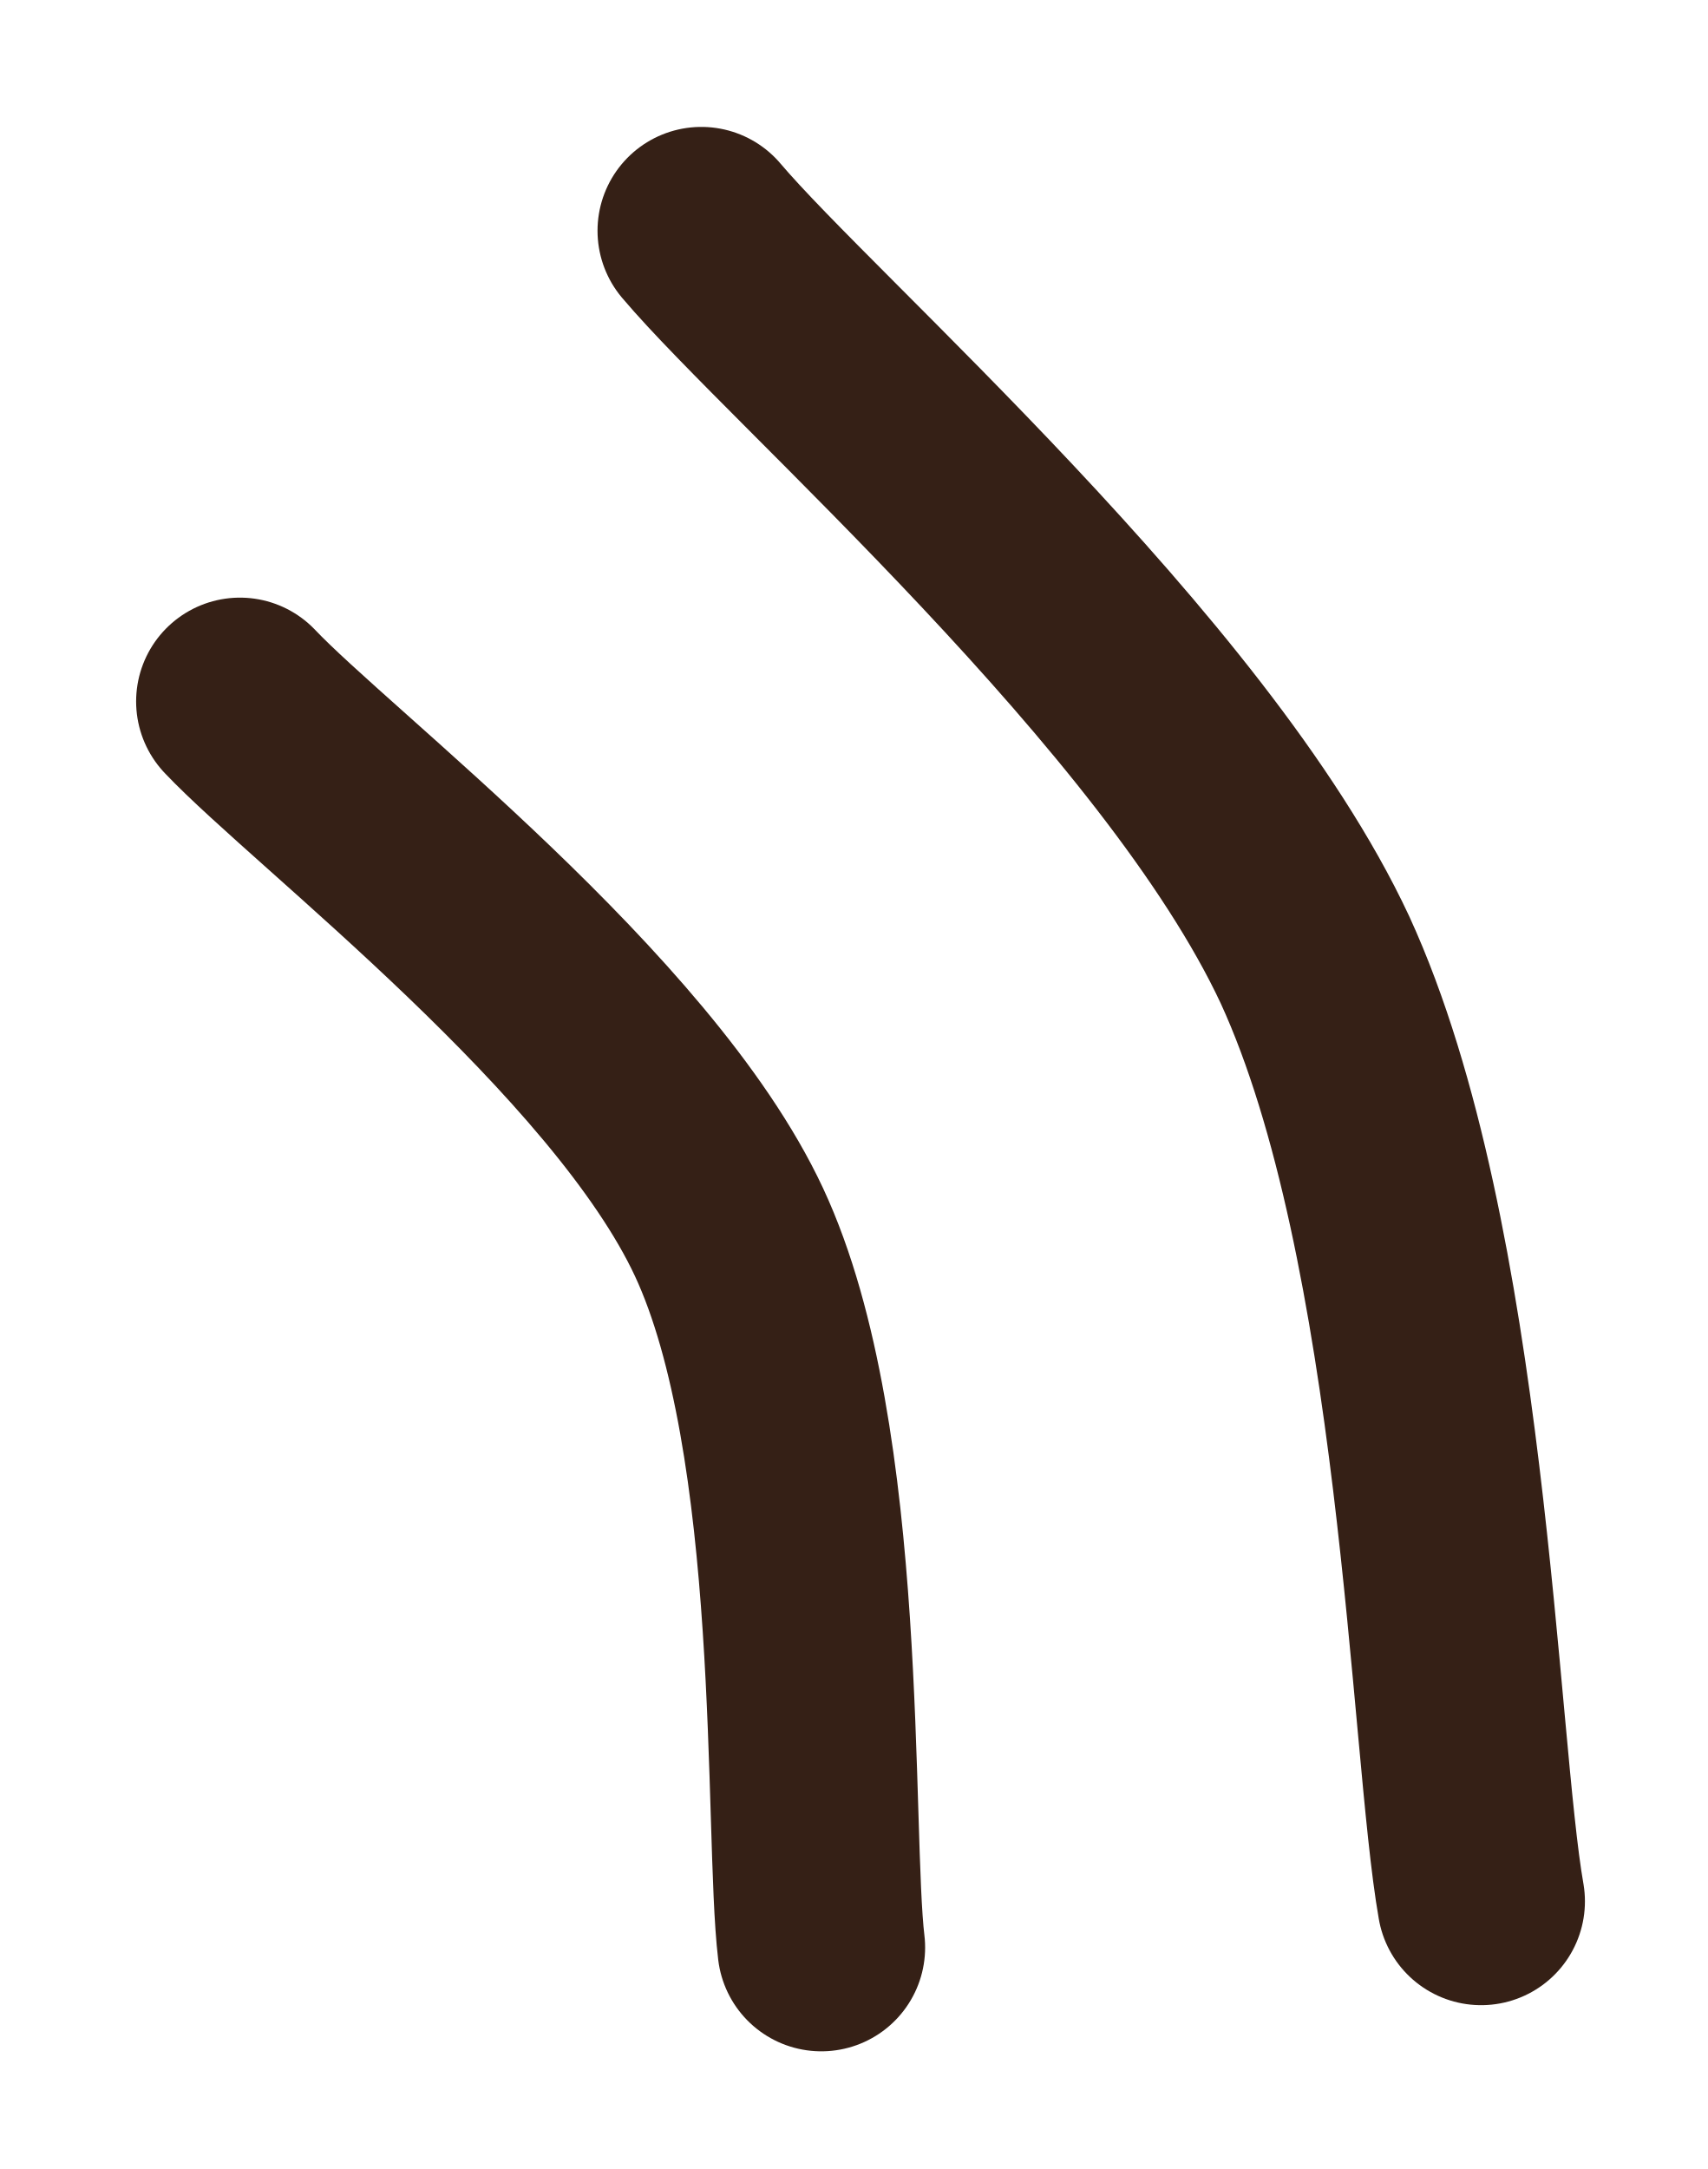
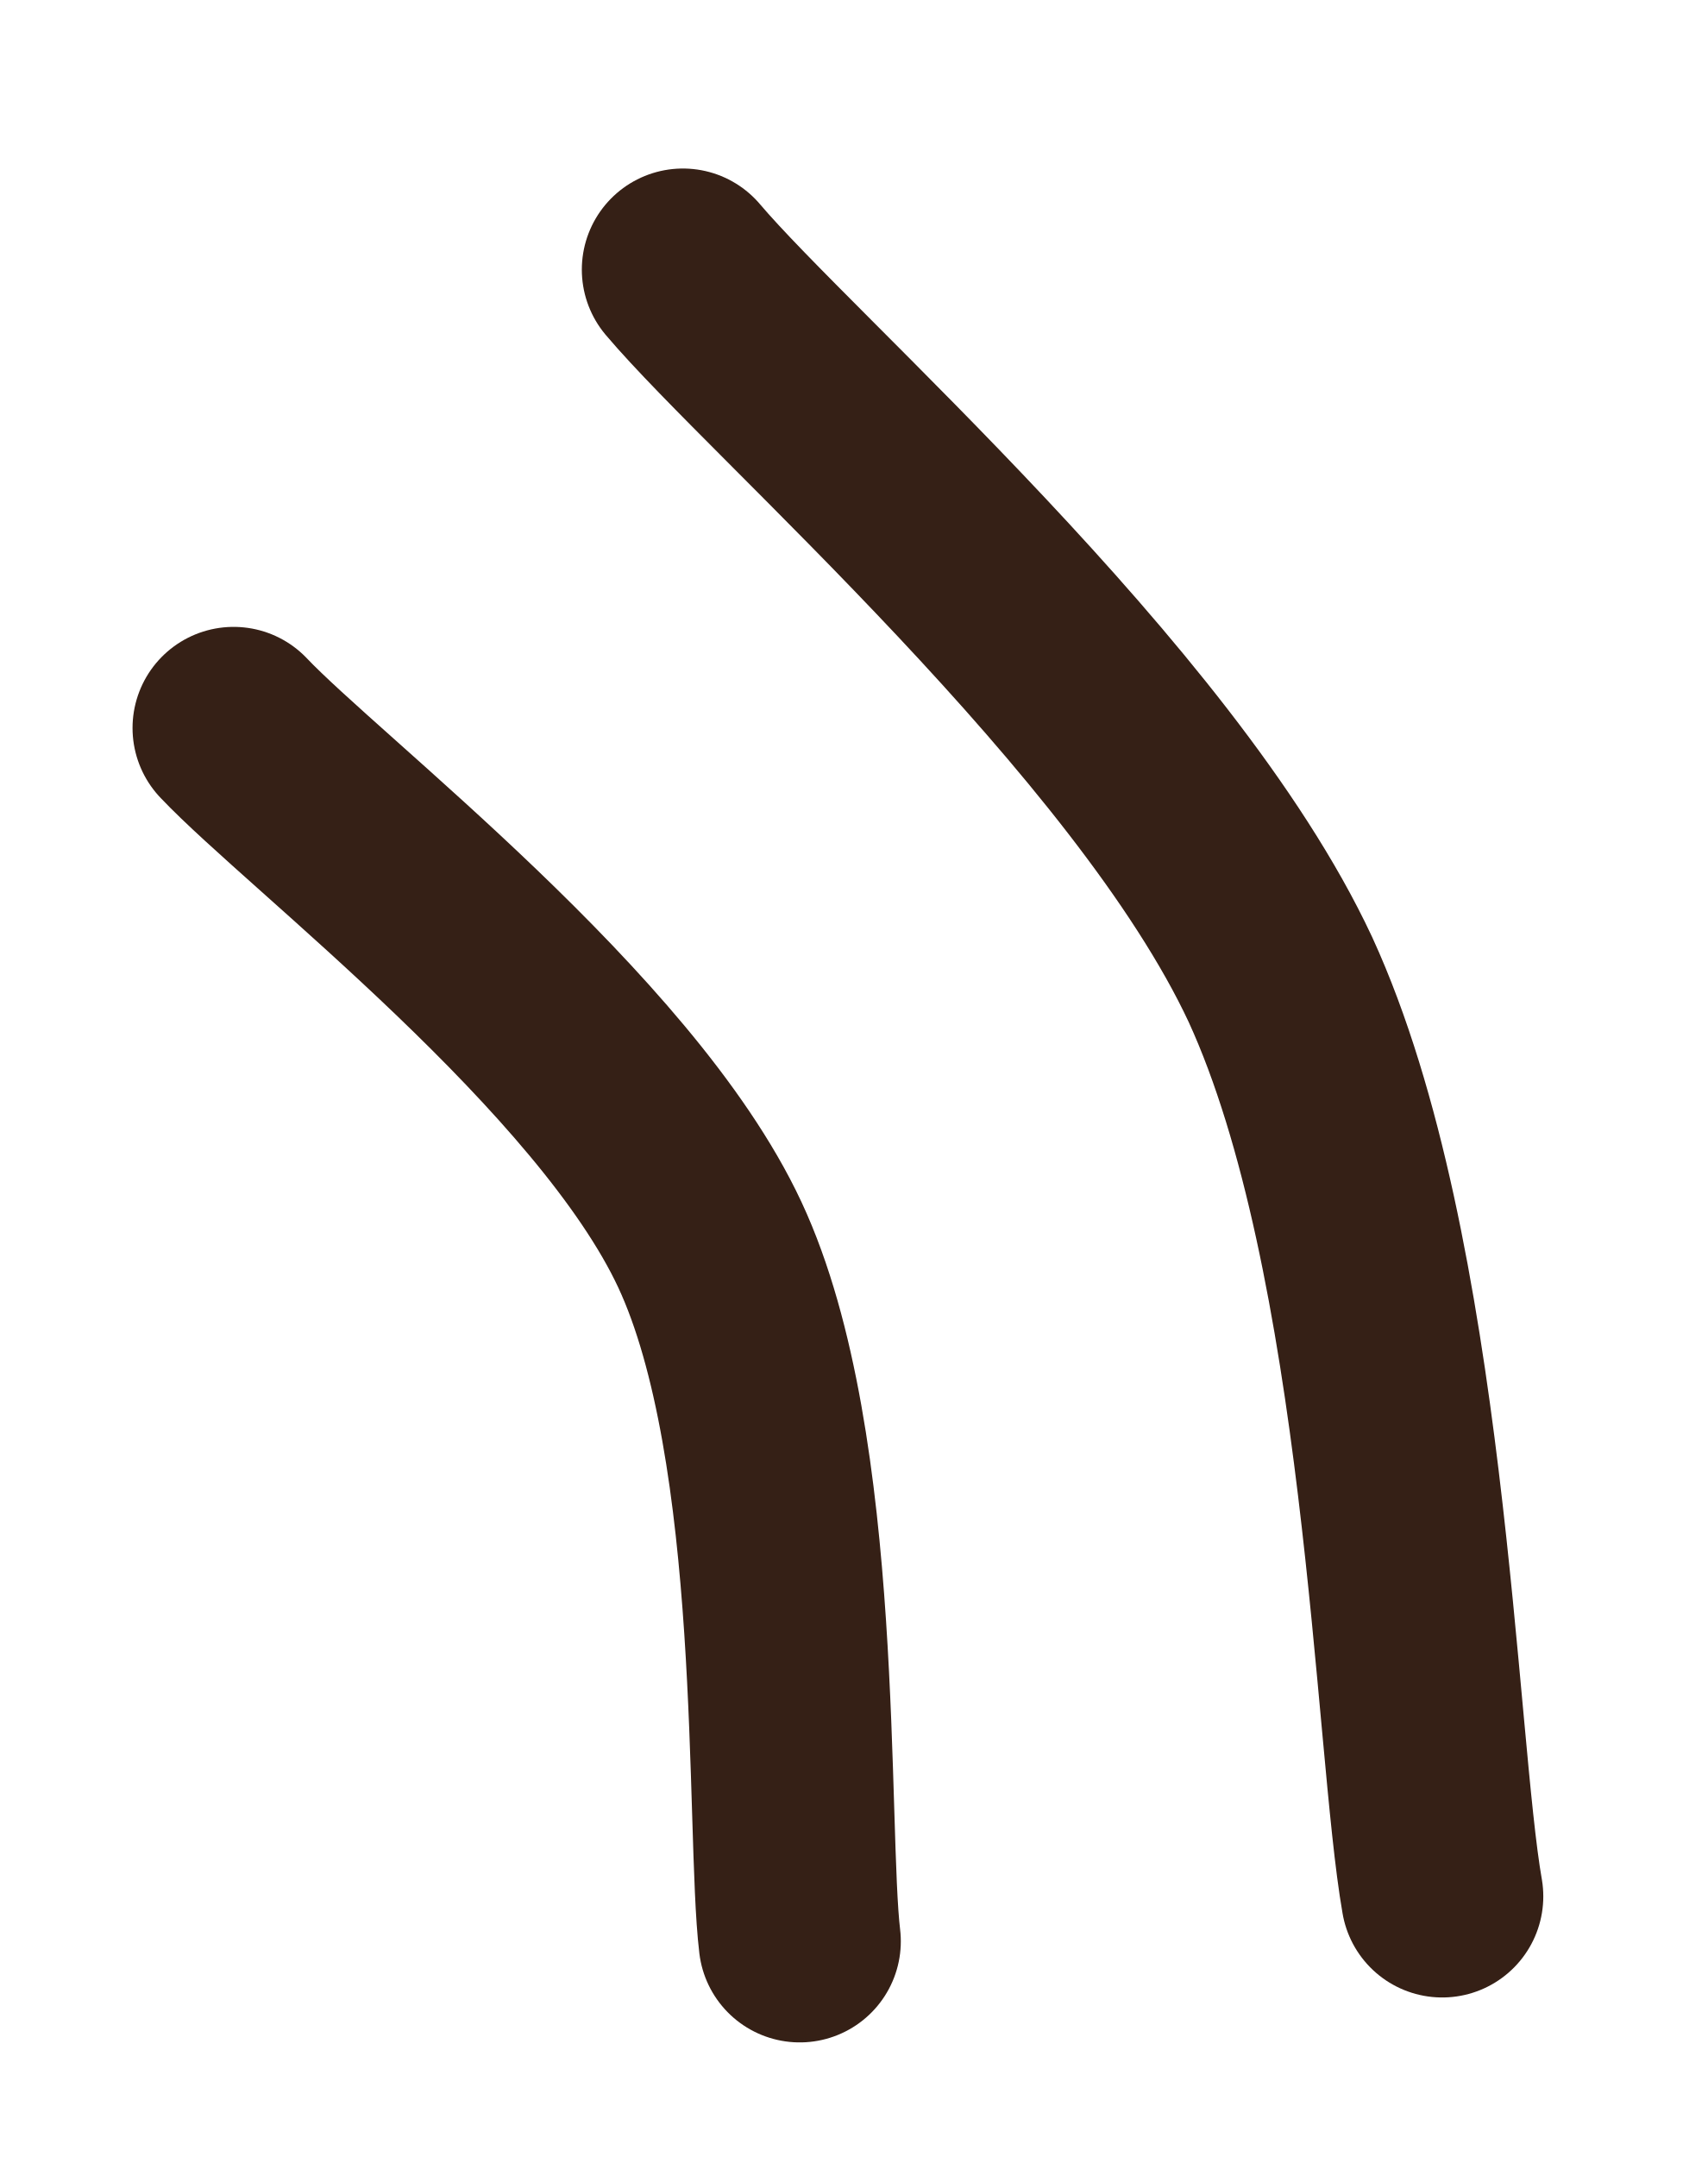
- <svg xmlns="http://www.w3.org/2000/svg" width="37" height="47" viewBox="646 497 37 47">
+ <svg xmlns="http://www.w3.org/2000/svg" width="38" height="48" viewBox="646 496 38 48">
  <defs>
    <filter id="vineLit">
      <feFlood flood-color="#3E8A55" />
      <feComposite in2="SourceAlpha" operator="in" />
    </filter>
    <filter id="vineDeep">
      <feFlood flood-color="#17432B" />
      <feComposite in2="SourceAlpha" operator="in" />
    </filter>
    <linearGradient id="shaft" x1="0" y1="0" x2="0" y2="1">
      <stop offset="0" stop-color="#FFF2D2" stop-opacity="0.16" />
      <stop offset="1" stop-color="#FFF2D2" stop-opacity="0" />
    </linearGradient>
  </defs>
  <path d="M 651.2 512.2 C 653 514.1 659.7 519.2 661.8 523.7 C 663.9 528.2 663.5 536.7 663.8 539.2" fill="none" stroke="#352016" stroke-width="4.5" stroke-linecap="round" stroke-linejoin="round" />
  <path d="M 661.2 502 C 663.4 504.6 671.7 511.8 674.5 517.8 C 677.3 523.9 677.5 534.8 678.1 538.2" fill="none" stroke="#352016" stroke-width="4.5" stroke-linecap="round" stroke-linejoin="round" />
</svg>
